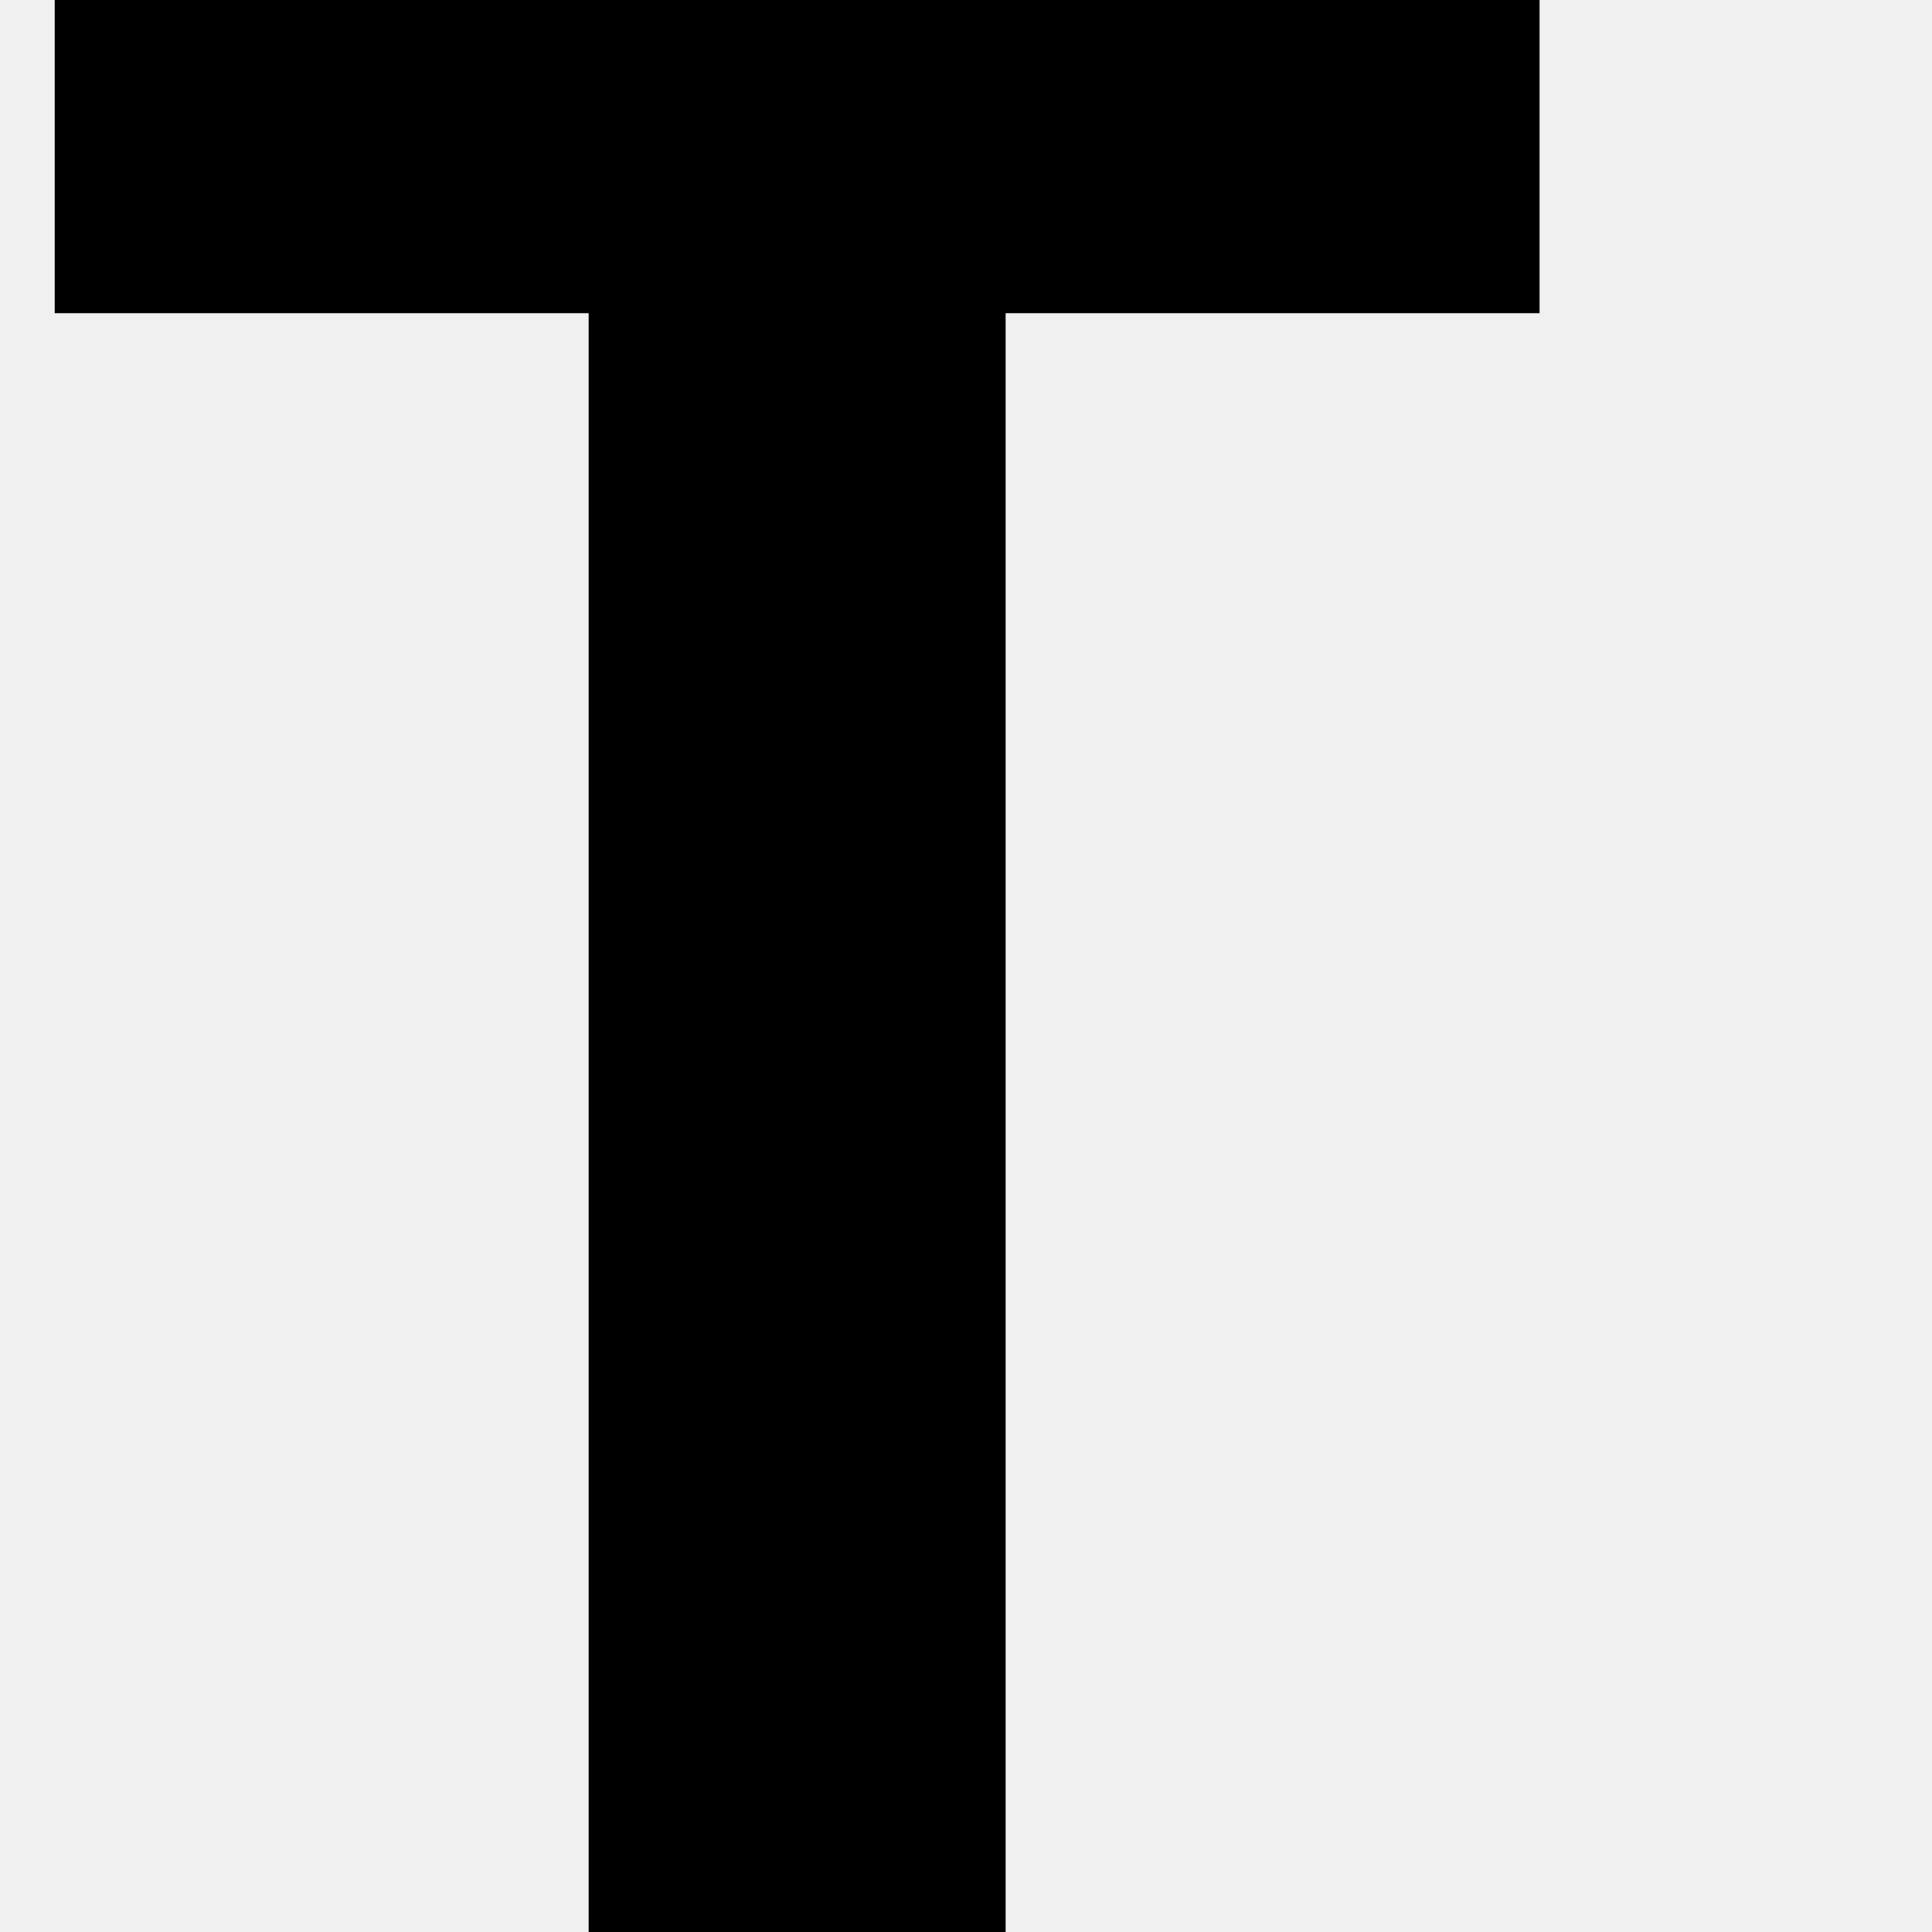
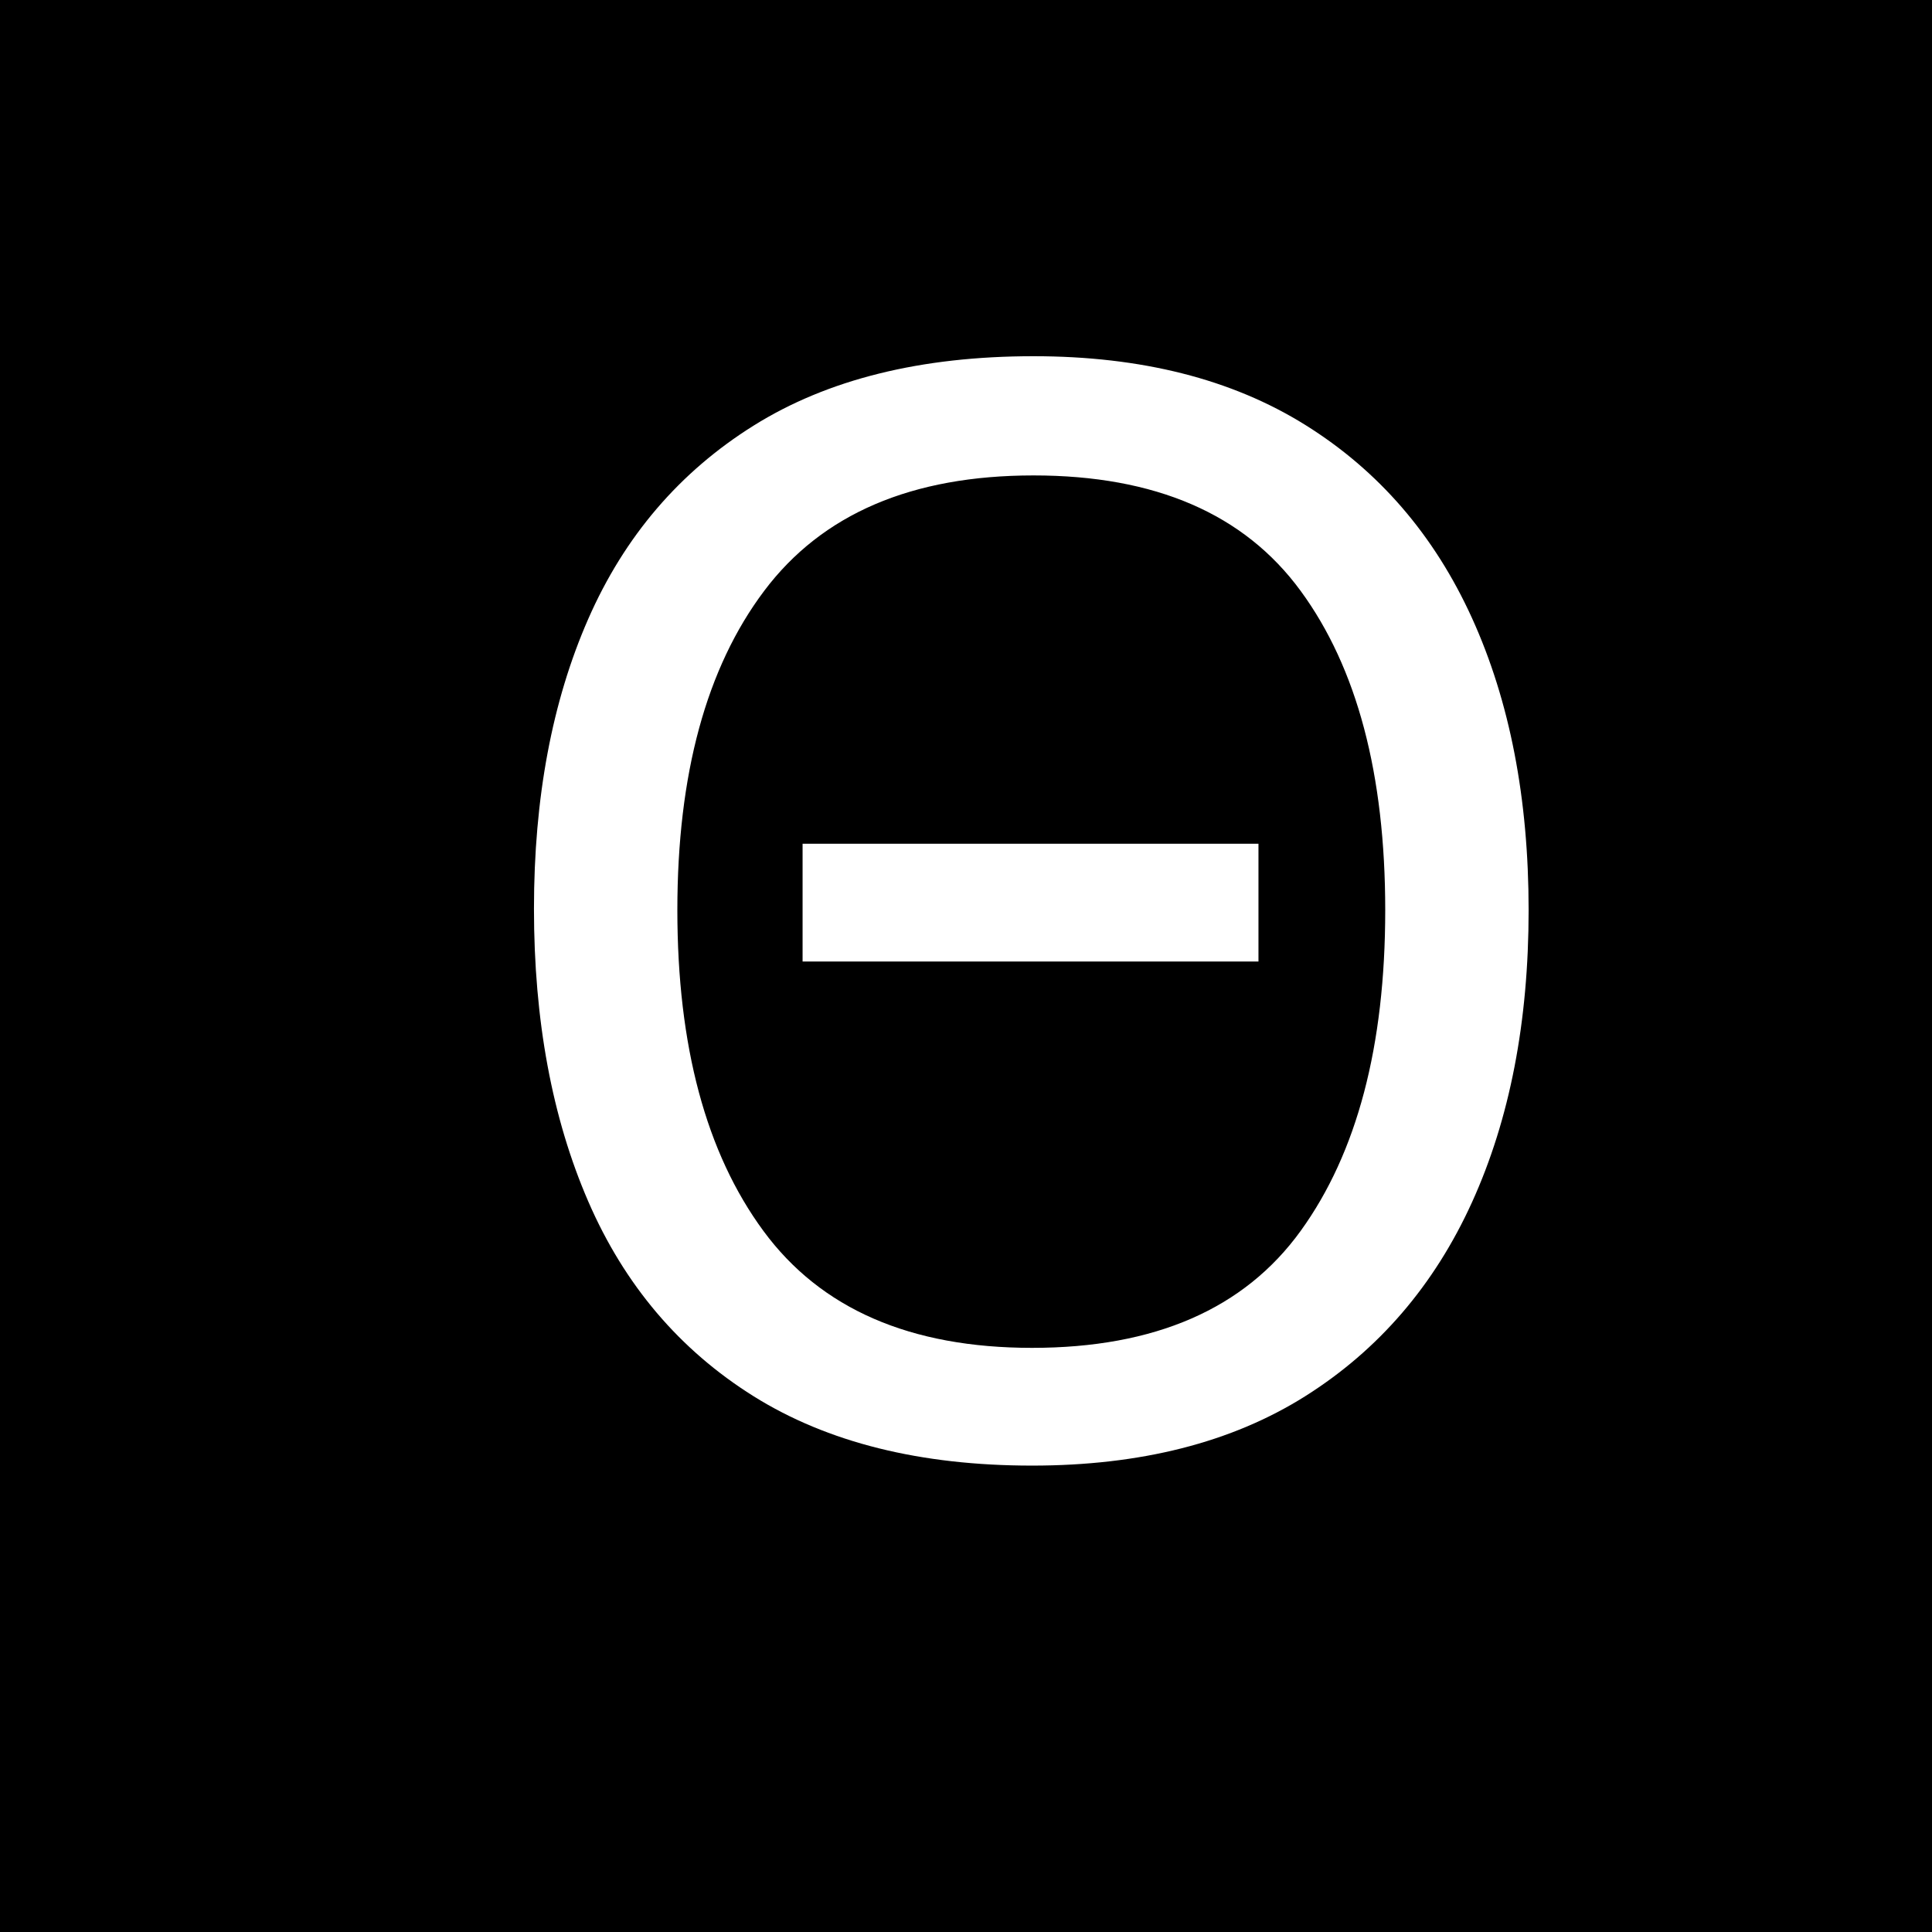
- <svg xmlns="http://www.w3.org/2000/svg" viewBox="0 0 16 16">
-   <text font-family="IBMPlexSerif-SemiBold, 'IBM Plex Serif'" font-size="22.8" font-weight="600" transform="translate(0 16)">
-     <tspan x="0" y="0">T</tspan>
+ <svg xmlns="http://www.w3.org/2000/svg" viewBox="0 0 512 512">
+   <path d="m-2.5-3.5h516v516h-516z" />
+   <path d="m513-3v515h-515v-515zm1-1h-517v517h517z" />
+   <text fill="#fff" font-family="MyriadPro-Regular, 'Myriad Pro'" font-size="400" transform="translate(117.1 384.4)">
+     <tspan x="0" y="0">Θ</tspan>
  </text>
</svg>
